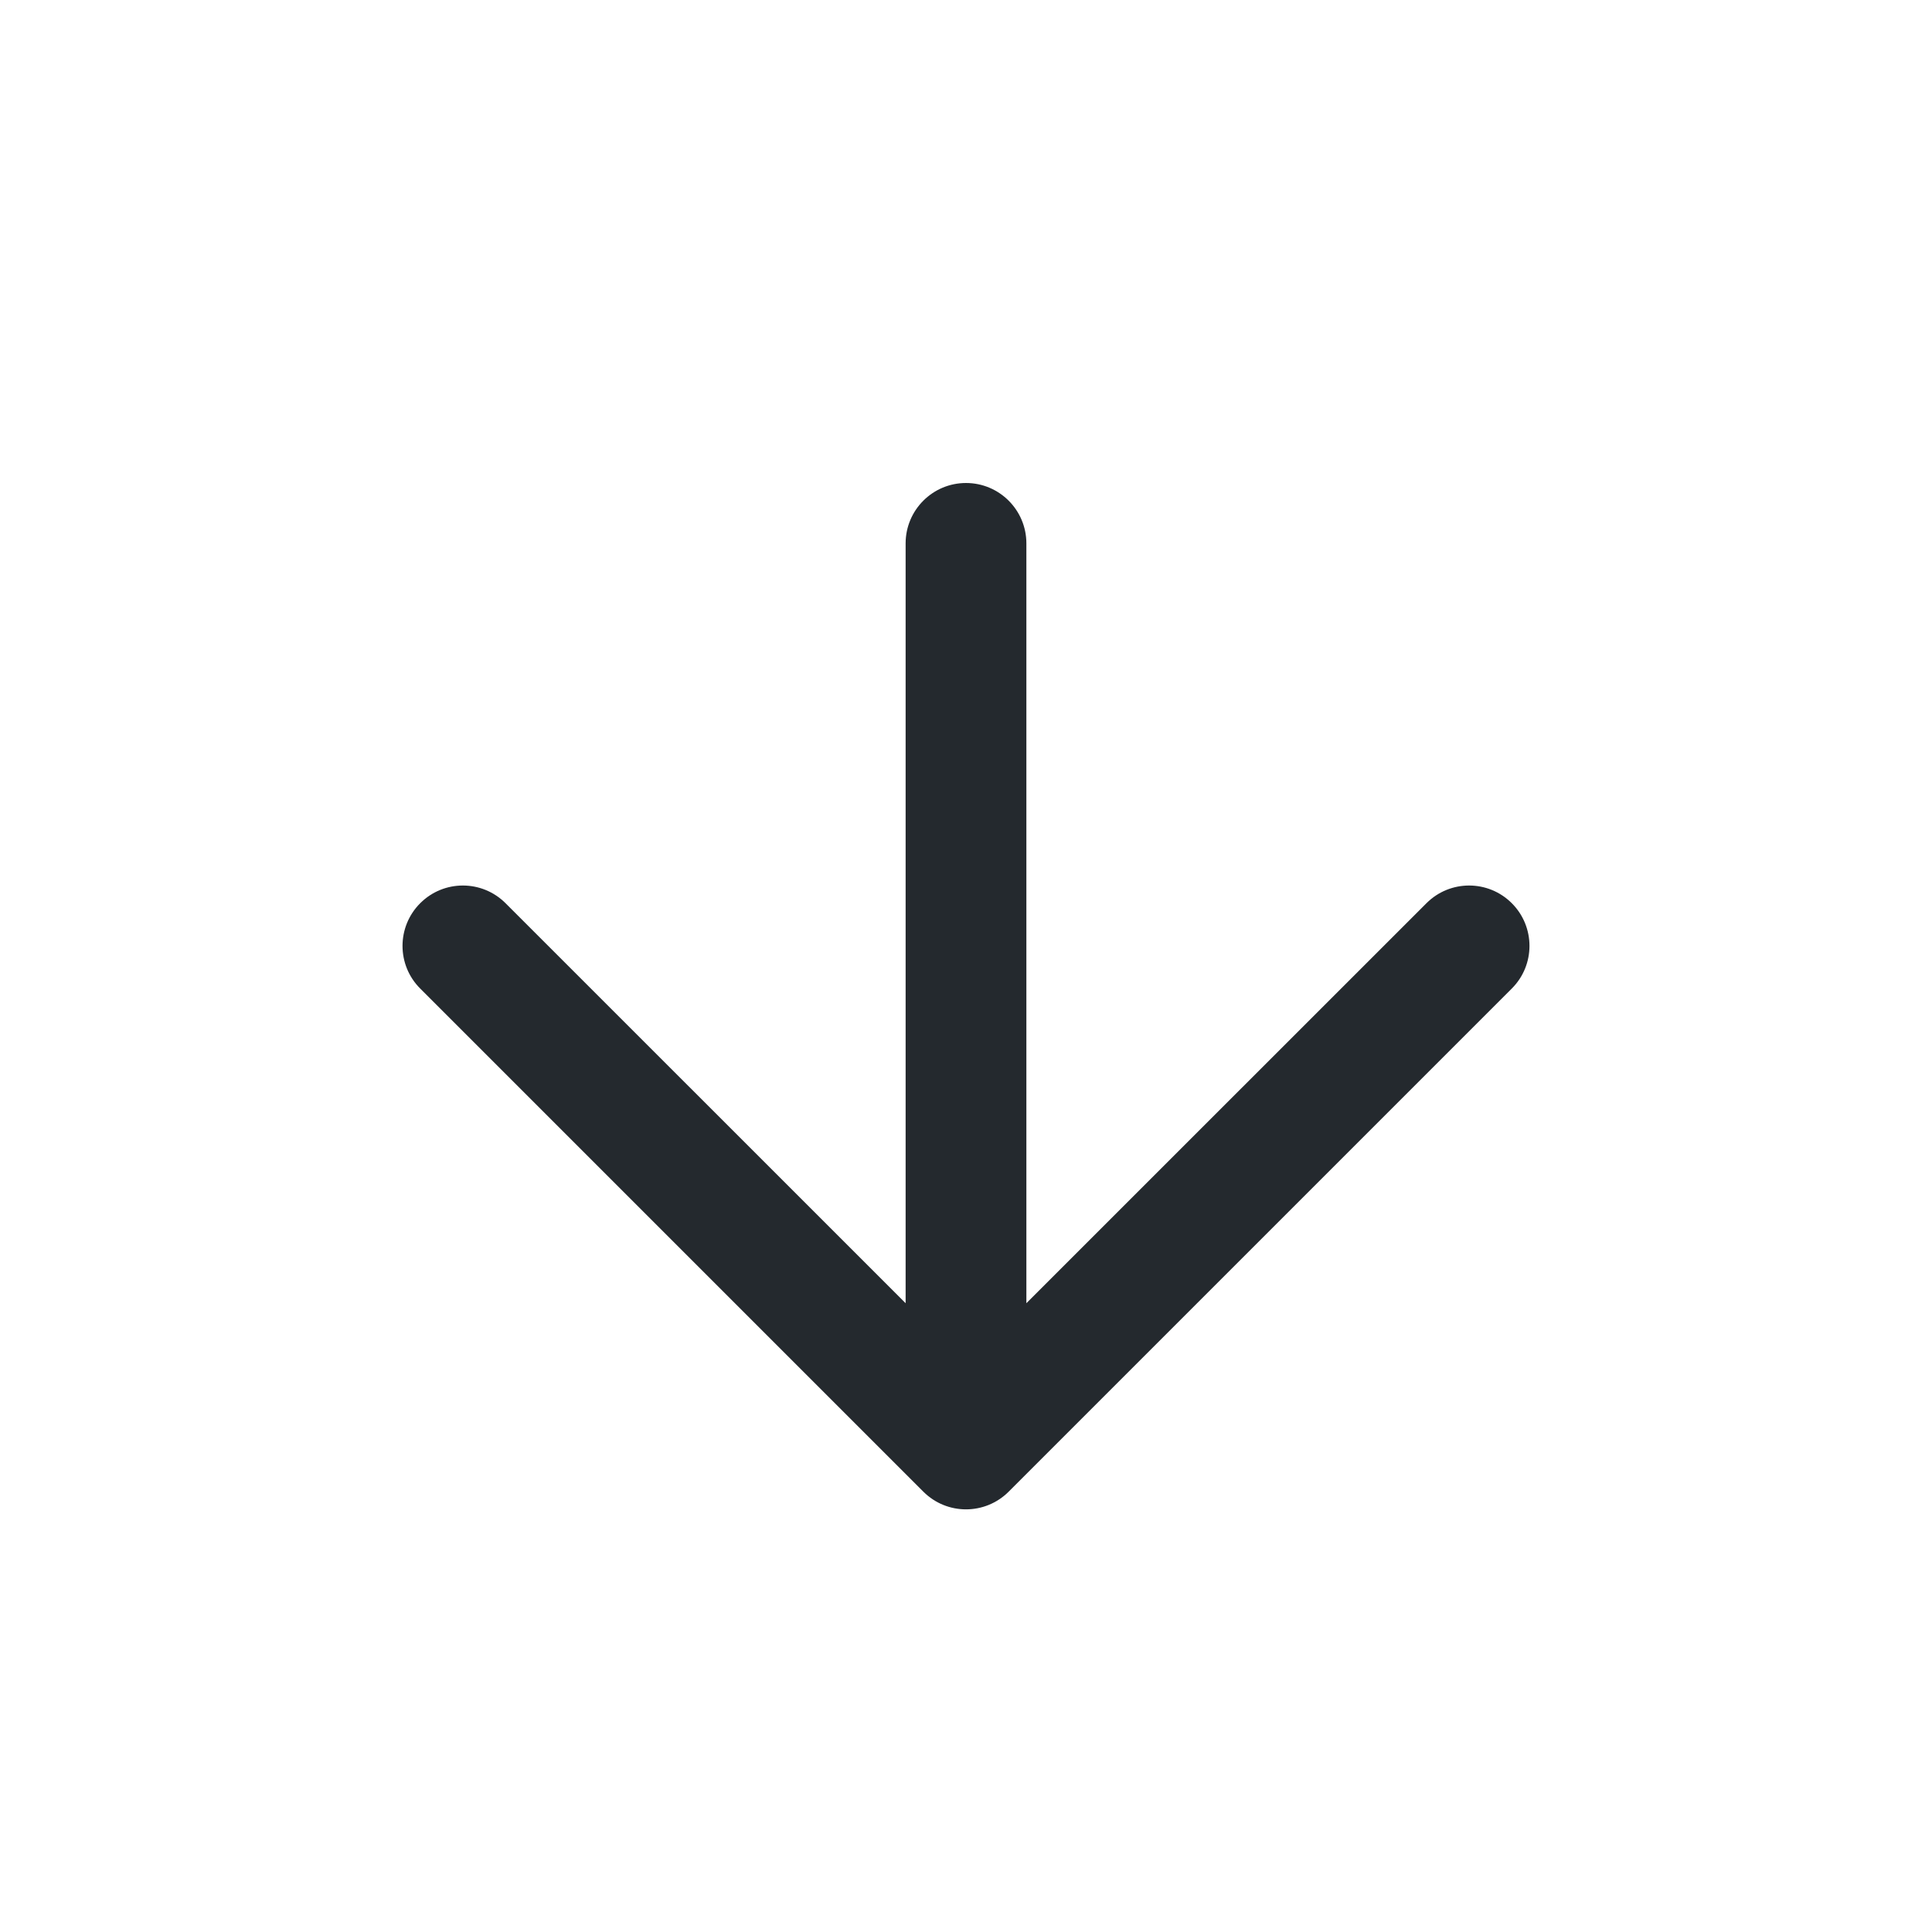
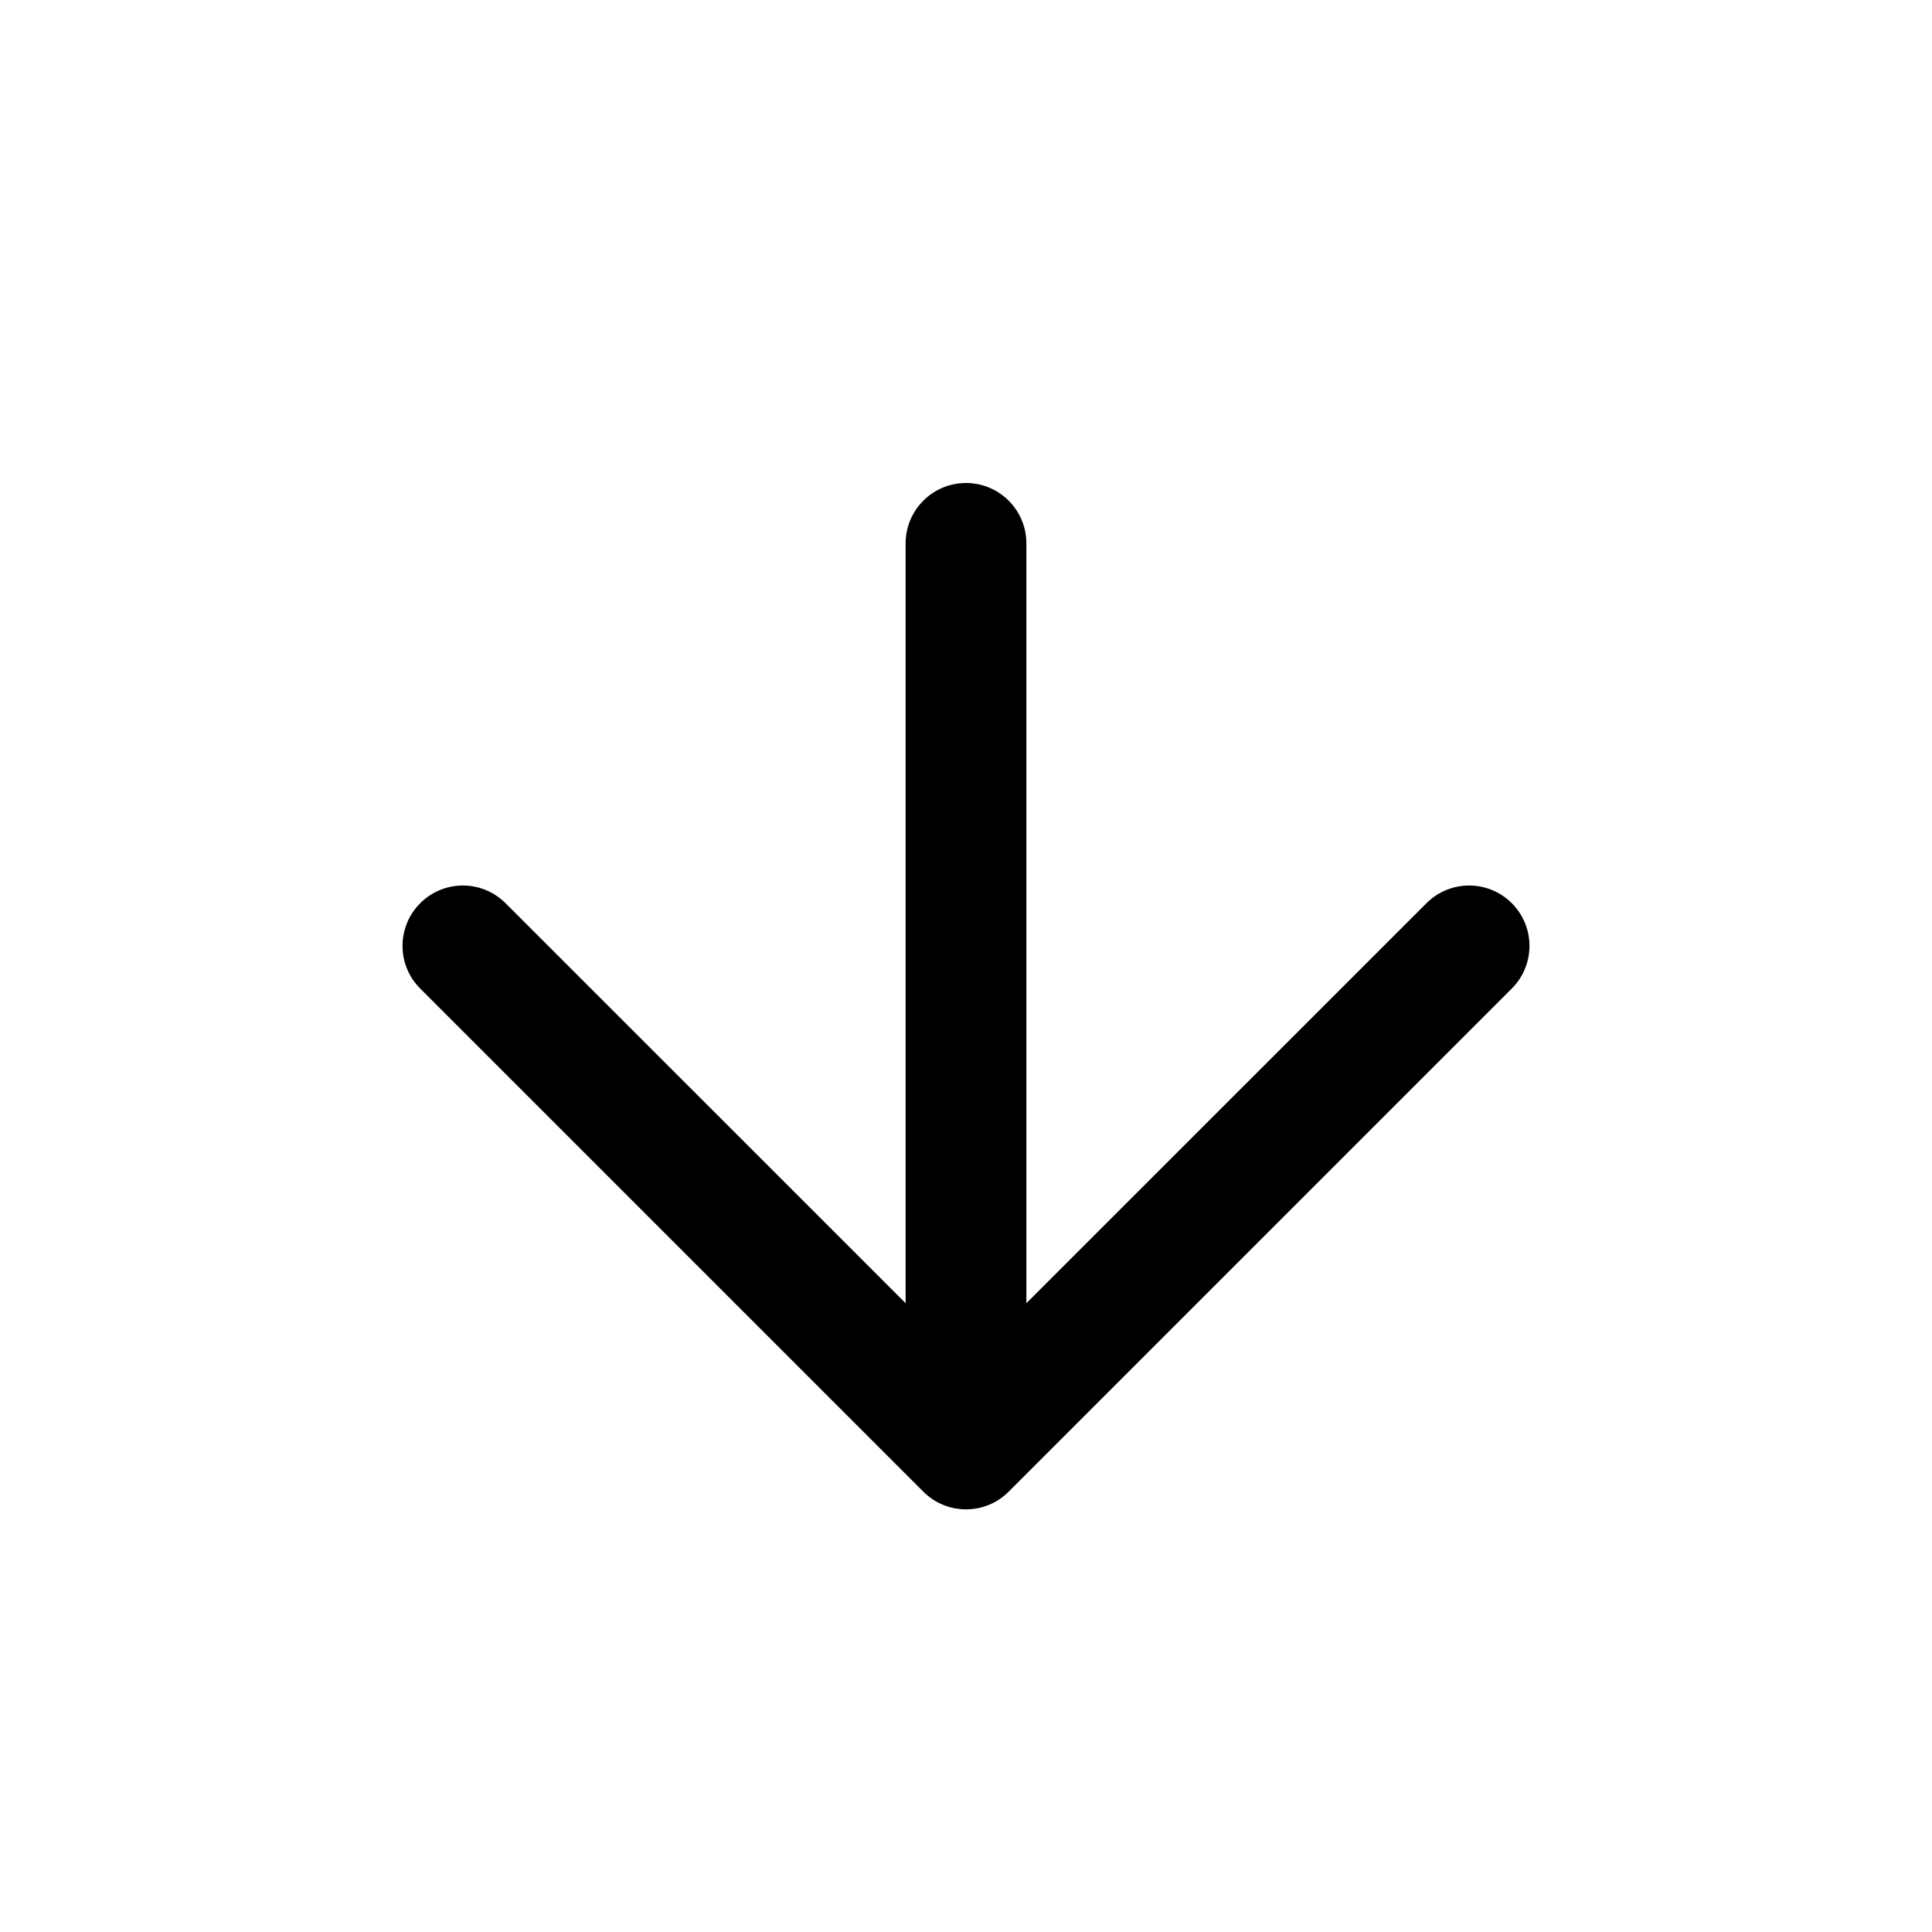
<svg xmlns="http://www.w3.org/2000/svg" width="24" height="24" viewBox="0 0 24 24" fill="none">
-   <path fill-rule="evenodd" clip-rule="evenodd" d="M18.78 11.22C19.073 11.513 19.073 11.988 18.78 12.28L12.53 18.53C12.237 18.823 11.763 18.823 11.47 18.53L5.22 12.28C4.927 11.988 4.927 11.513 5.22 11.22C5.513 10.927 5.987 10.927 6.28 11.22L11.25 16.189V6.75C11.25 6.336 11.586 6 12 6C12.414 6 12.75 6.336 12.75 6.75V16.189L17.72 11.22C18.013 10.927 18.487 10.927 18.78 11.22Z" fill="#24292E" />
+   <path fill-rule="evenodd" clip-rule="evenodd" d="M18.78 11.22C19.073 11.513 19.073 11.988 18.78 12.28L12.53 18.53C12.237 18.823 11.763 18.823 11.47 18.53L5.22 12.28C4.927 11.988 4.927 11.513 5.22 11.22C5.513 10.927 5.987 10.927 6.28 11.22L11.25 16.189V6.75C11.25 6.336 11.586 6 12 6C12.414 6 12.75 6.336 12.75 6.75V16.189L17.72 11.22C18.013 10.927 18.487 10.927 18.78 11.22Z" fill="black" />
</svg>
